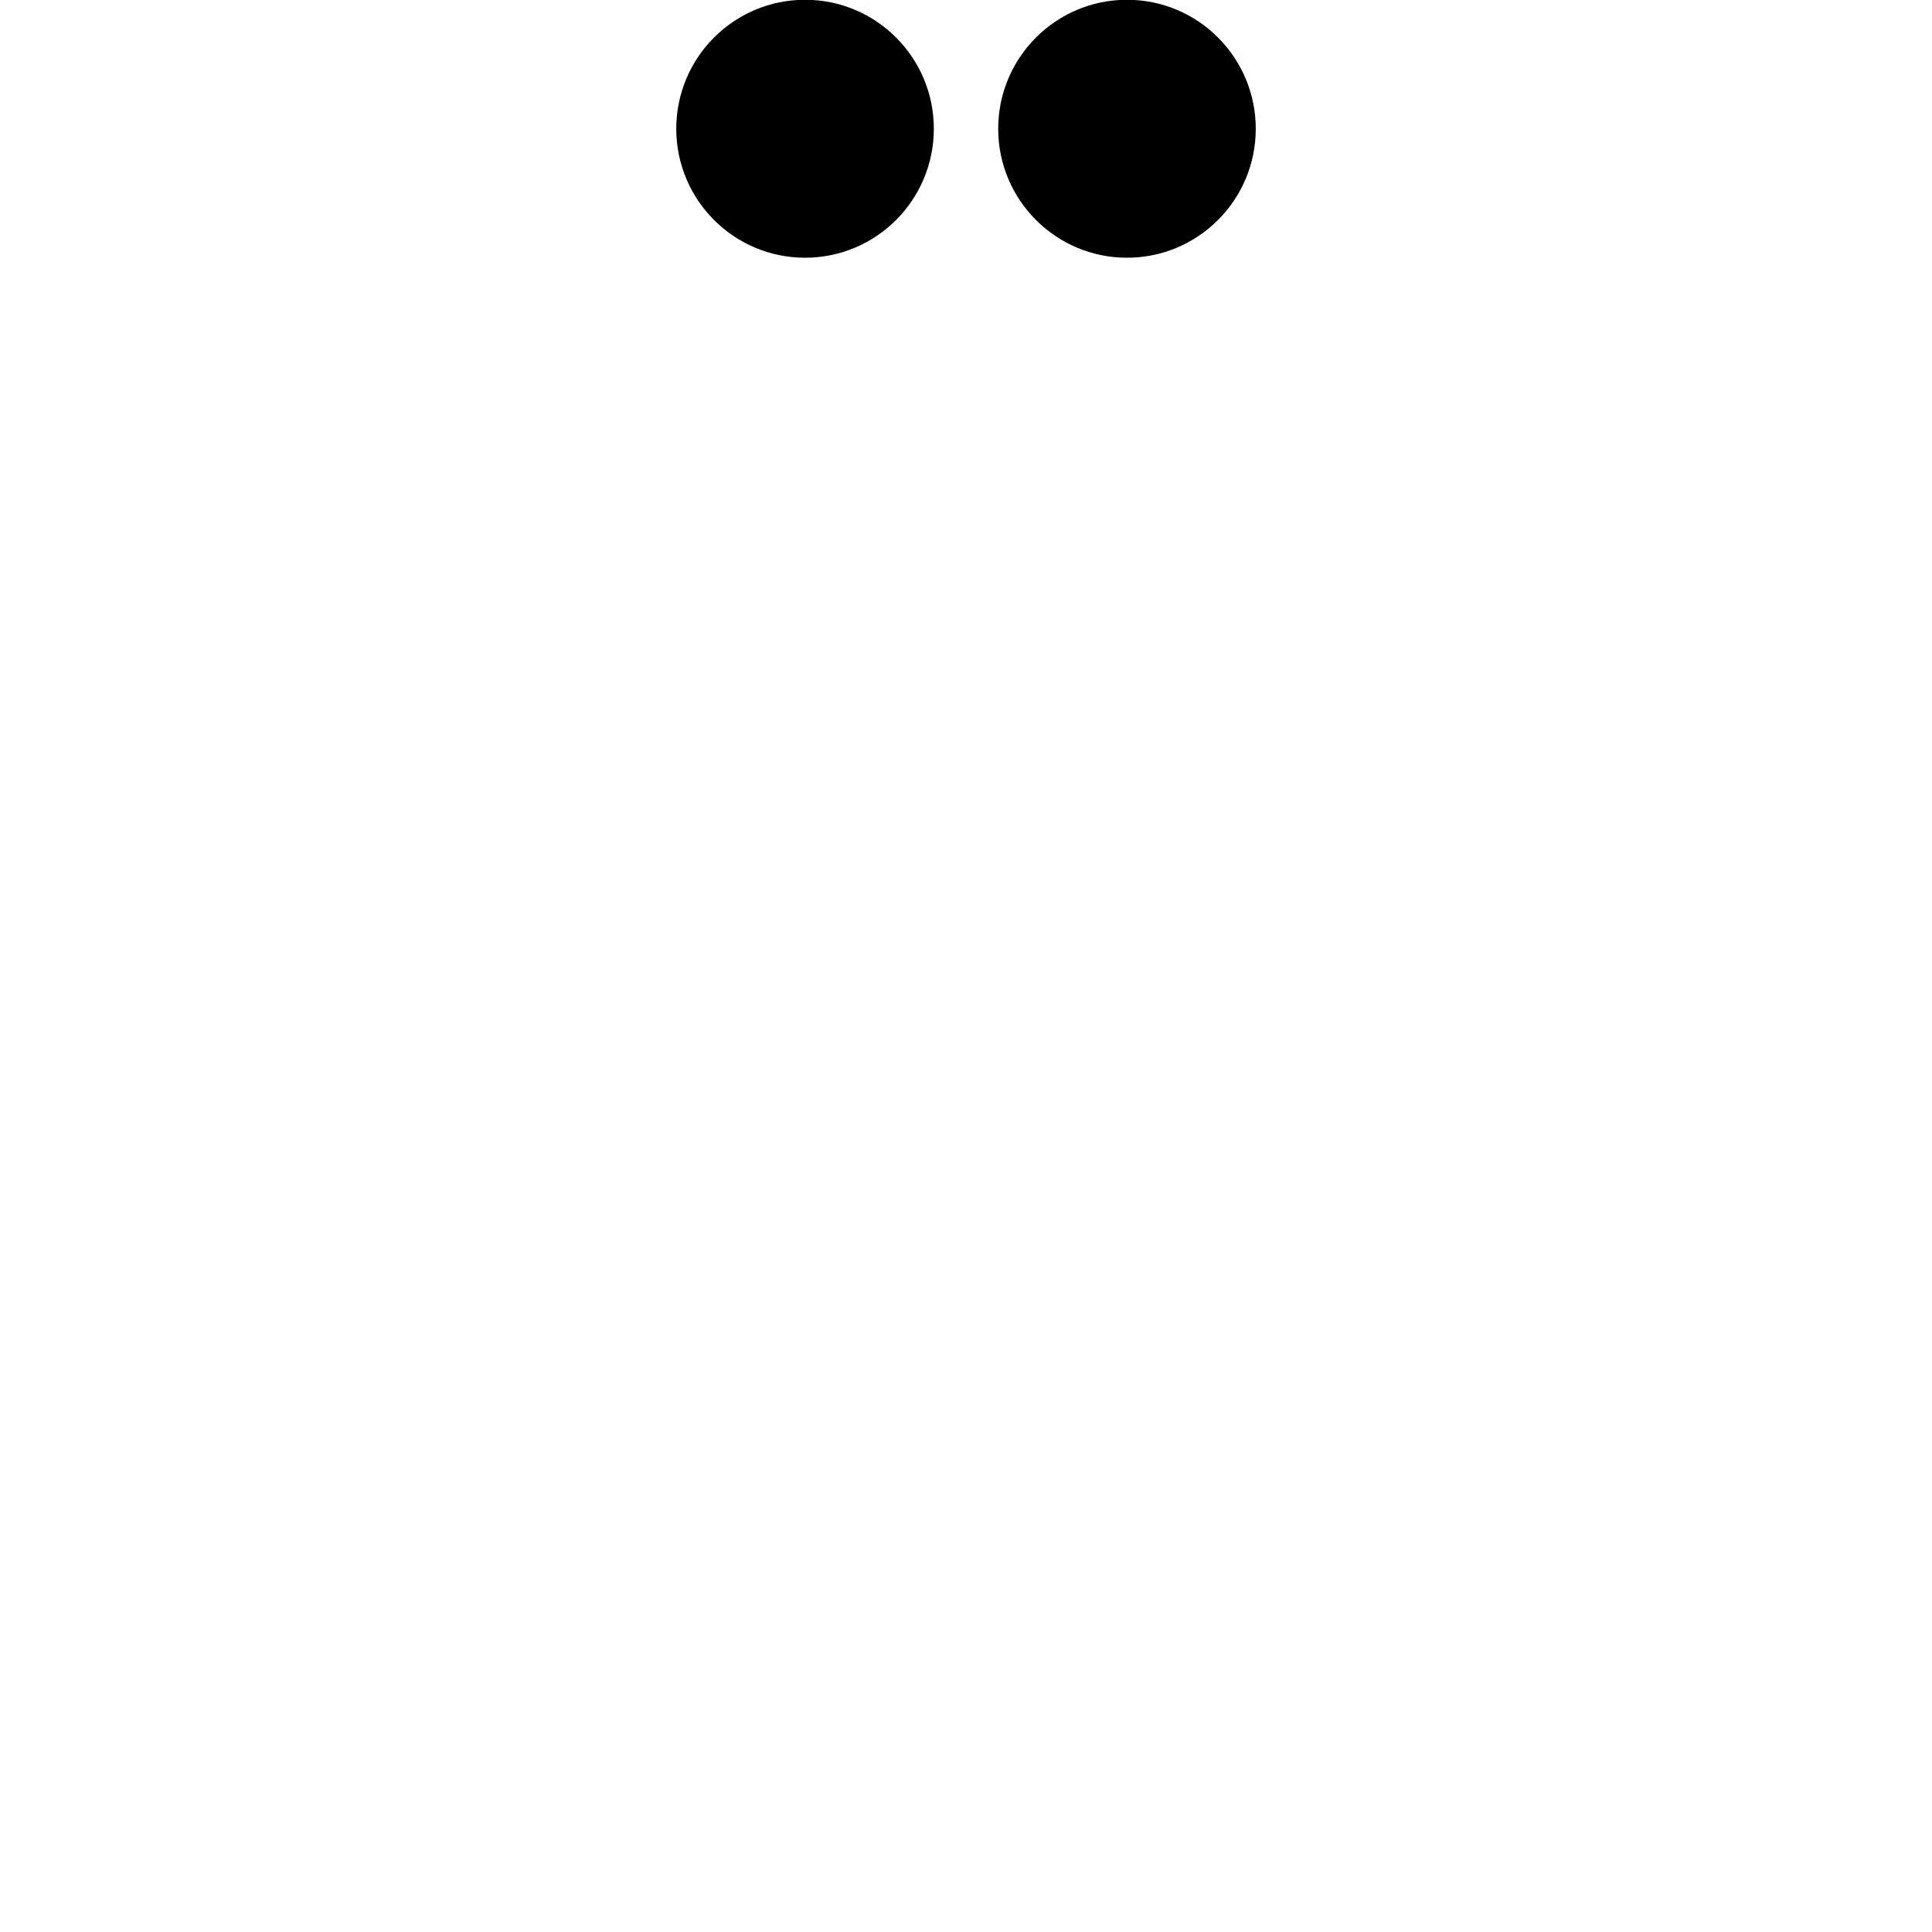
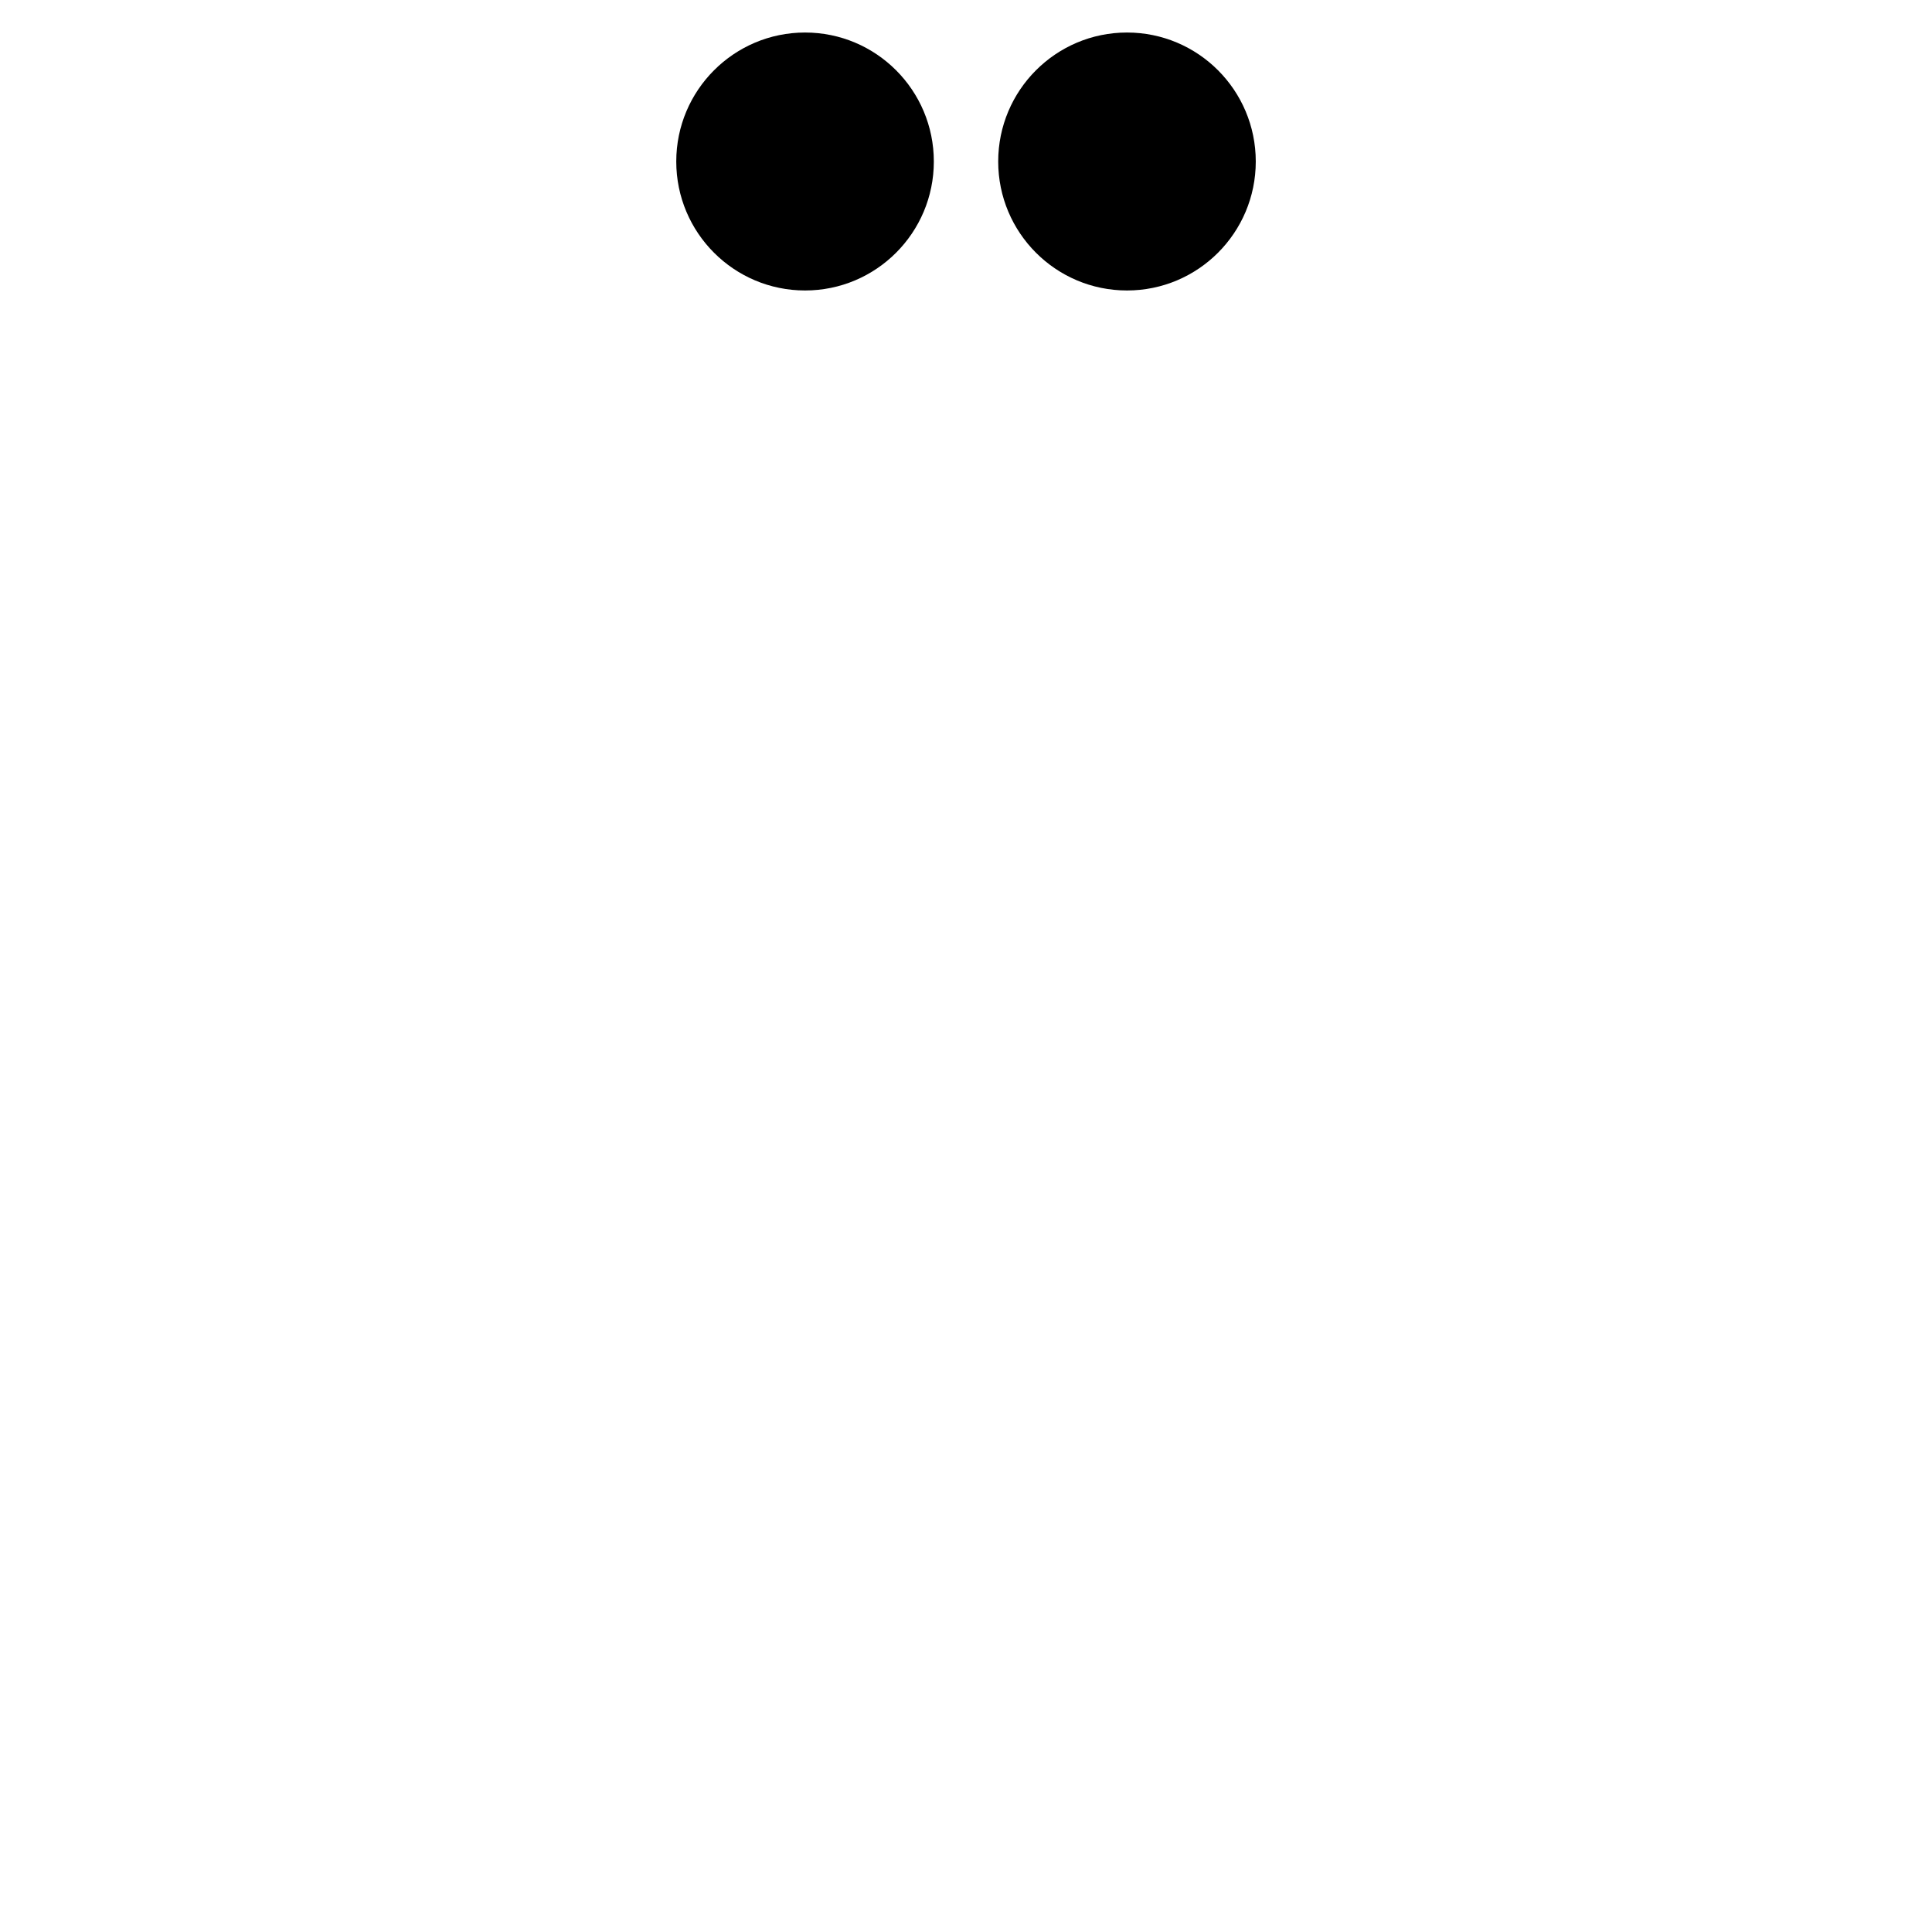
- <svg xmlns="http://www.w3.org/2000/svg" xml:space="preserve" width="60px" height="60px" style="shape-rendering:geometricPrecision; text-rendering:geometricPrecision; image-rendering:optimizeQuality; fill-rule:evenodd; clip-rule:evenodd" viewBox="0 0 60 60">
-   <defs>
-     <style type="text/css">
-    
+ <svg xmlns="http://www.w3.org/2000/svg" xml:space="preserve" width="60px" height="60px" style="shape-rendering:geometricPrecision; text-rendering:geometricPrecision; image-rendering:optimizeQuality; fill-rule:evenodd; clip-rule:evenodd" viewBox="0 0 60 60" id="svg2" version="1.1">
+   <defs id="defs4">
+     <style type="text/css" id="style6">
    .str0 {stroke:#1F1A17;stroke-width:0.9}
    .fil0 {fill:none}
-    
-   </style>
+    </style>
  </defs>
-   <g id="Camada_x0020_1">
-     <path style="stroke:param(outline) #ffffff; fill:param(outline) #ffffff" d="M35 -0.007c2.209,0 3.999,1.794 3.999,4.006 0,2.212 -1.791,4.005 -3.999,4.005 -2.209,0 -4,-1.793 -4,-4.005 0,-2.212 1.792,-4.006 4,-4.006z" />
-     <path style="stroke:param(outline) #ffffff; fill:param(outline) #ffffff" d="M25.002 -0.007c2.209,0 3.999,1.794 3.999,4.006 0,2.212 -1.791,4.005 -3.999,4.005 -2.209,0 -4,-1.793 -4,-4.005 0,-2.212 1.792,-4.006 4,-4.006z" />
+   <g style="fill:param(outline) #ffffff" id="Camada_x0020_1" transform="translate(0,1.016949)">
+     <path d="m 35,-0.007 c 2.209,0 3.999,1.794 3.999,4.006 0,2.212 -1.791,4.005 -3.999,4.005 -2.209,0 -4,-1.793 -4,-4.005 0,-2.212 1.792,-4.006 4,-4.006 z" id="path10" />
+     <path d="m 25.002,-0.007 c 2.209,0 3.999,1.794 3.999,4.006 0,2.212 -1.791,4.005 -3.999,4.005 -2.209,0 -4,-1.793 -4,-4.005 0,-2.212 1.792,-4.006 4,-4.006 z" id="path12" />
  </g>
</svg>
